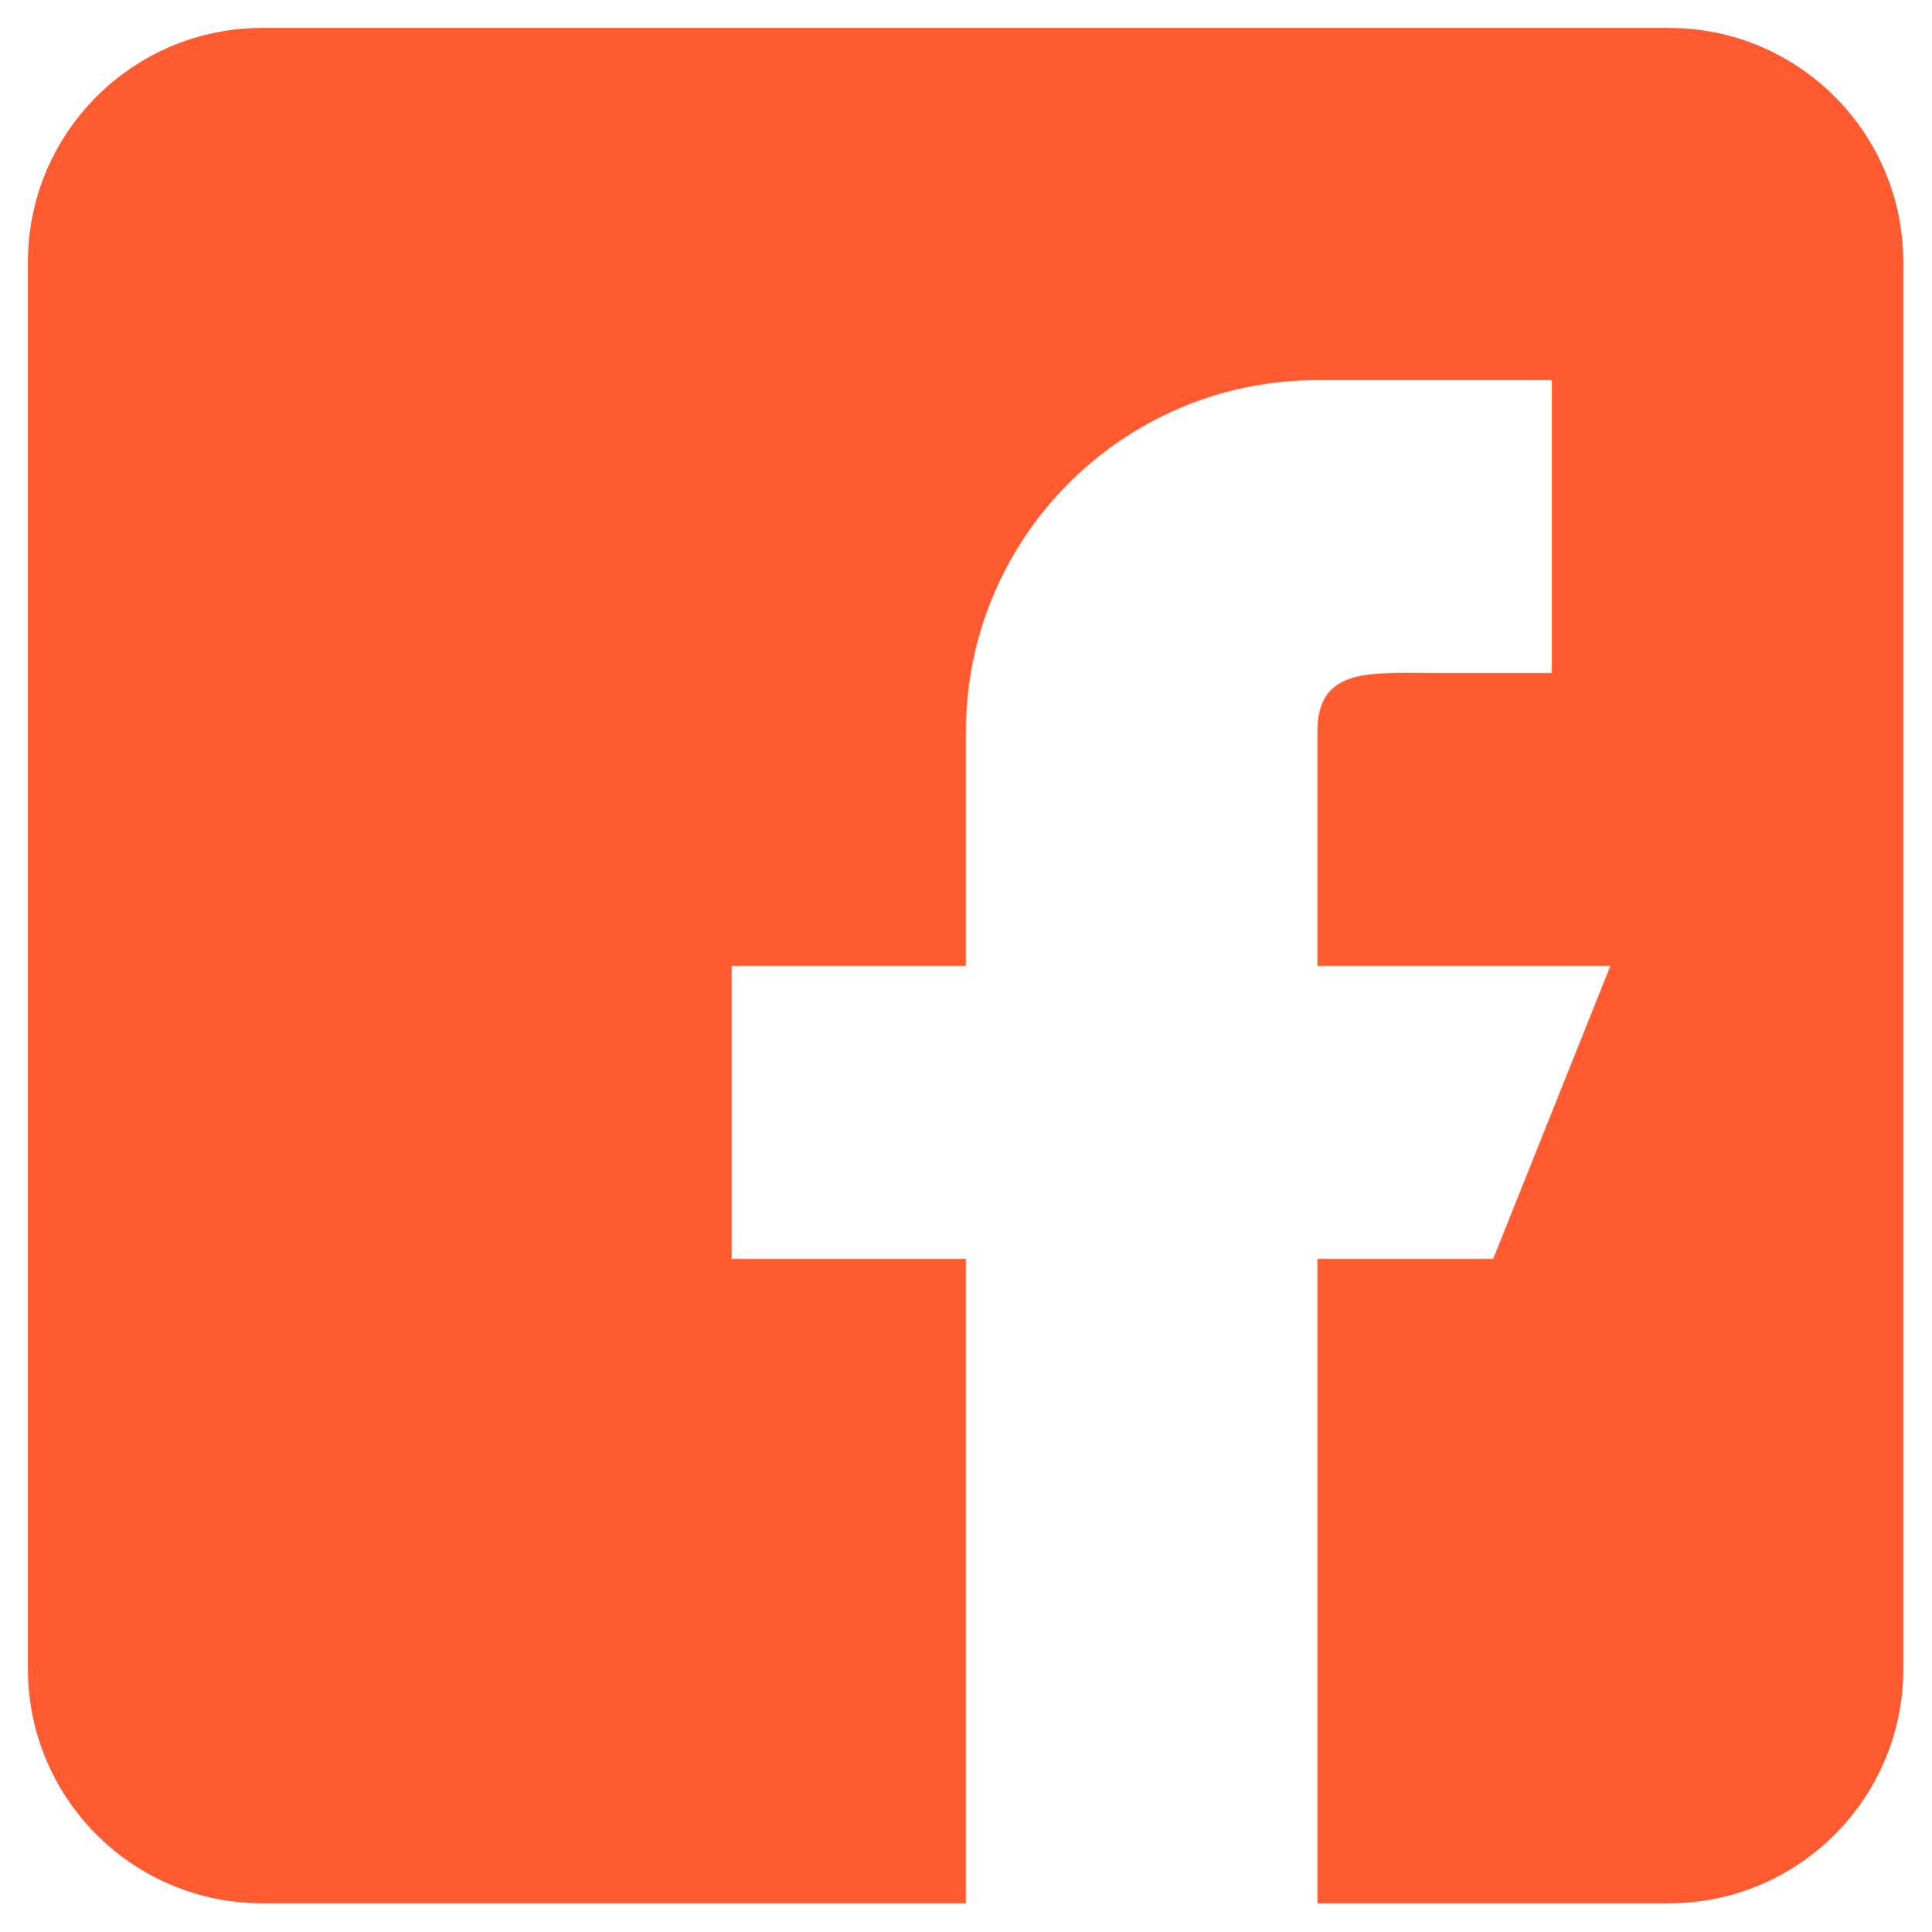
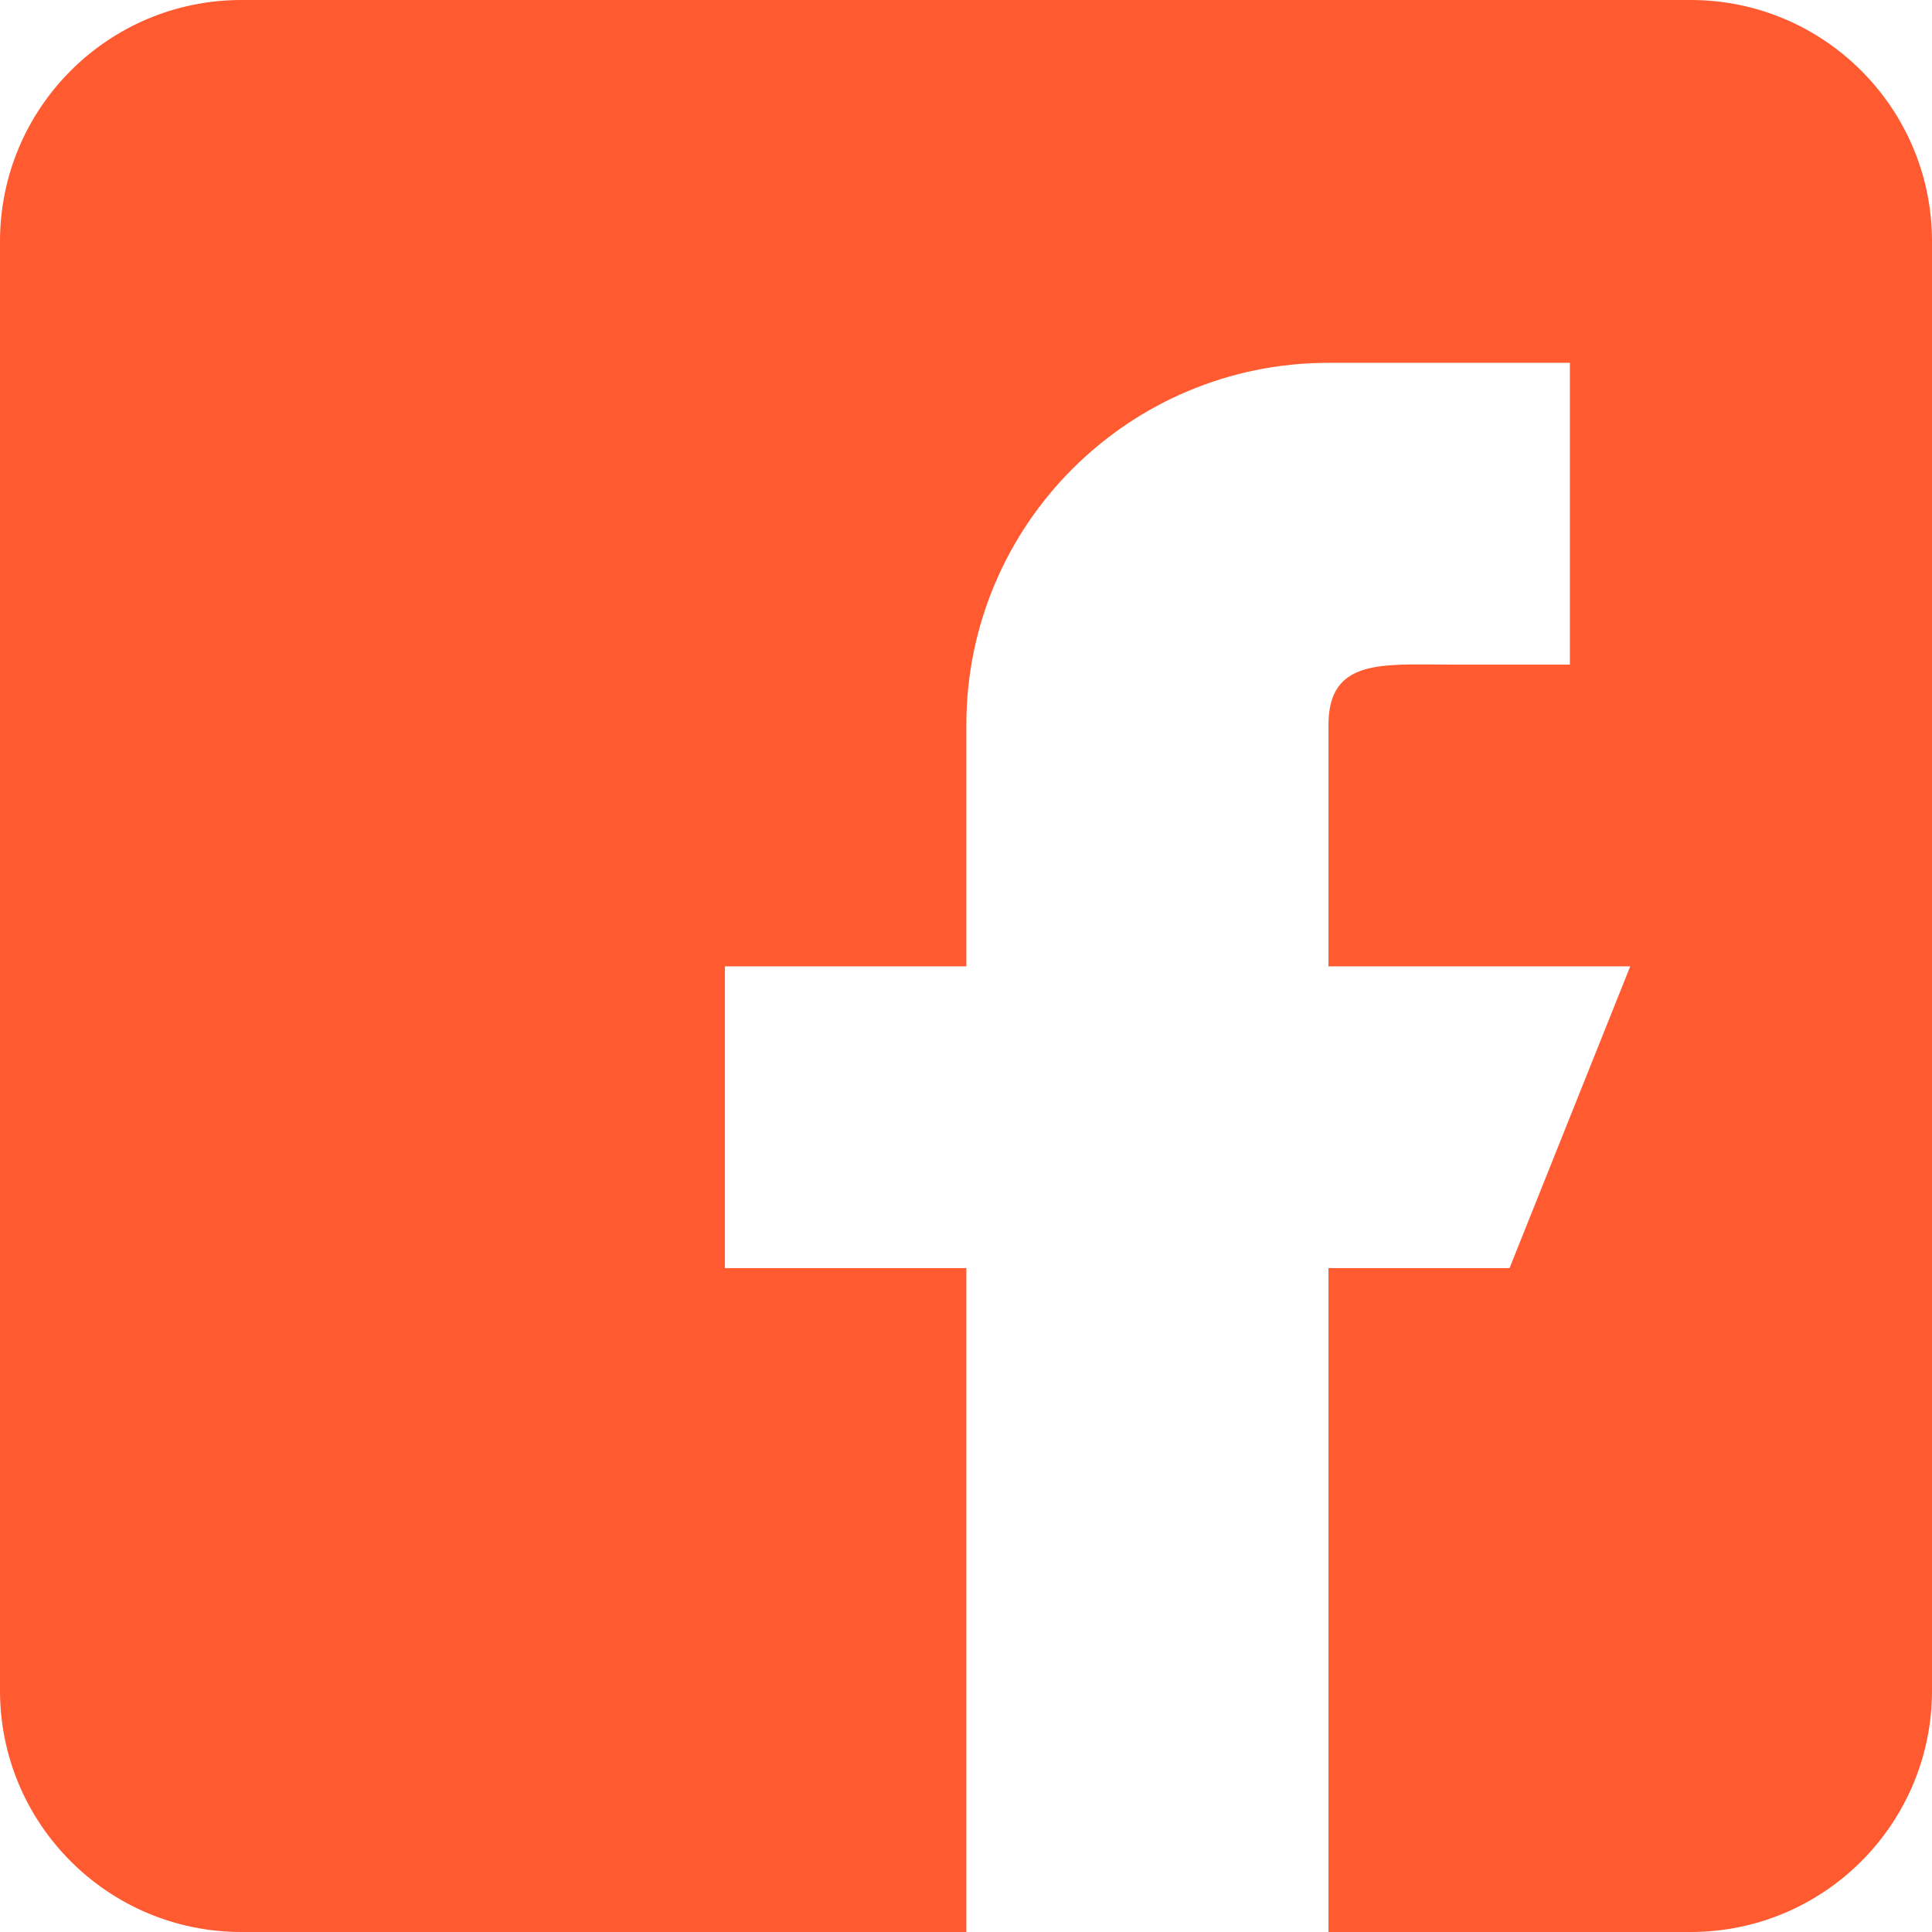
- <svg xmlns="http://www.w3.org/2000/svg" version="1.1" id="Capa_1" x="0px" y="0px" viewBox="0 0 283.5 283.5" style="enable-background:new 0 0 283.5 283.5;" xml:space="preserve">
-   <style type="text/css">
- 	.st0{fill:#FF5A30;}
- </style>
-   <g>
-     <g>
-       <path class="st0" d="M245,4.1H38.5c-19,0-34.4,15.4-34.4,34.4V245c0,19,15.4,34.4,34.4,34.4h103.3v-94.6h-34.4v-43h34.4v-34.4    c0-28.5,23.1-51.6,51.6-51.6h34.4v43h-17.2c-9.5,0-17.2-0.9-17.2,8.6v34.4h43l-17.2,43h-25.8v94.6H245c19,0,34.4-15.4,34.4-34.4    V38.5C279.4,19.5,264,4.1,245,4.1z" />
-     </g>
-   </g>
+ <svg xmlns="http://www.w3.org/2000/svg" id="Capa_1" data-name="Capa 1" viewBox="0 0 275.3 275.3">
+   <defs>
+     <style>.cls-1{fill:#ff5a30;}</style>
+   </defs>
+   <path class="cls-1" d="M245,4.1H38.5A34.4,34.4,0,0,0,4.1,38.5V245a34.4,34.4,0,0,0,34.4,34.4H141.8V184.8H107.4v-43h34.4V107.4a51.6,51.6,0,0,1,51.6-51.6h34.4v43H210.6c-9.5,0-17.2-.9-17.2,8.6v34.4h43l-17.2,43H193.4v94.6H245A34.4,34.4,0,0,0,279.4,245V38.5A34.4,34.4,0,0,0,245,4.1Z" transform="translate(-4.1 -4.1)" />
</svg>
